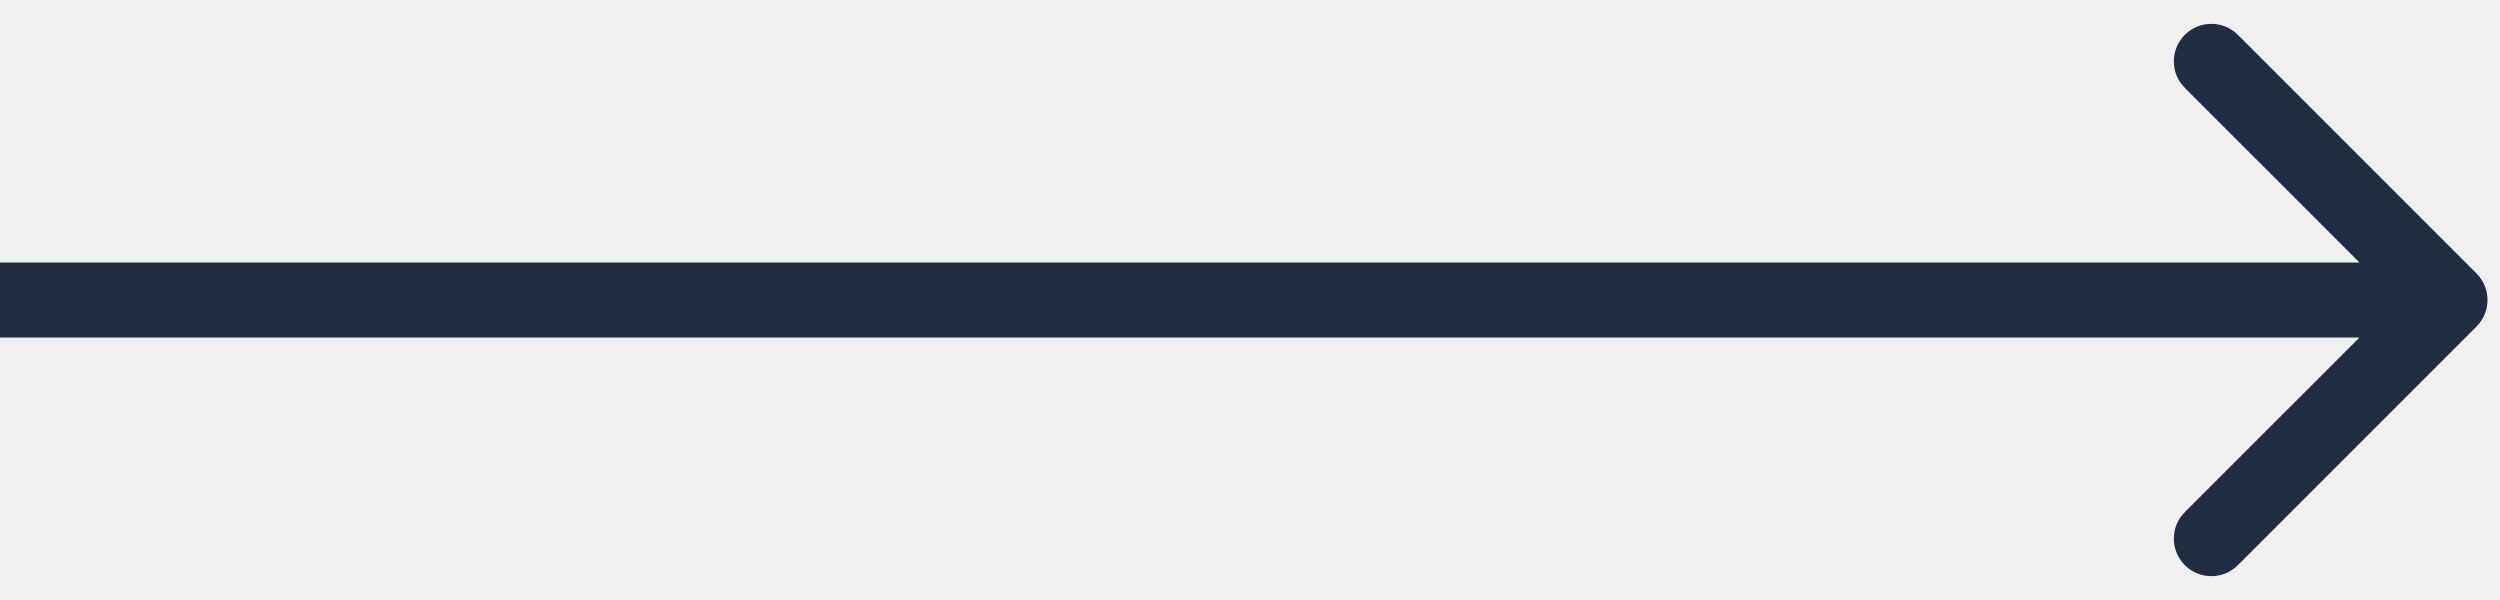
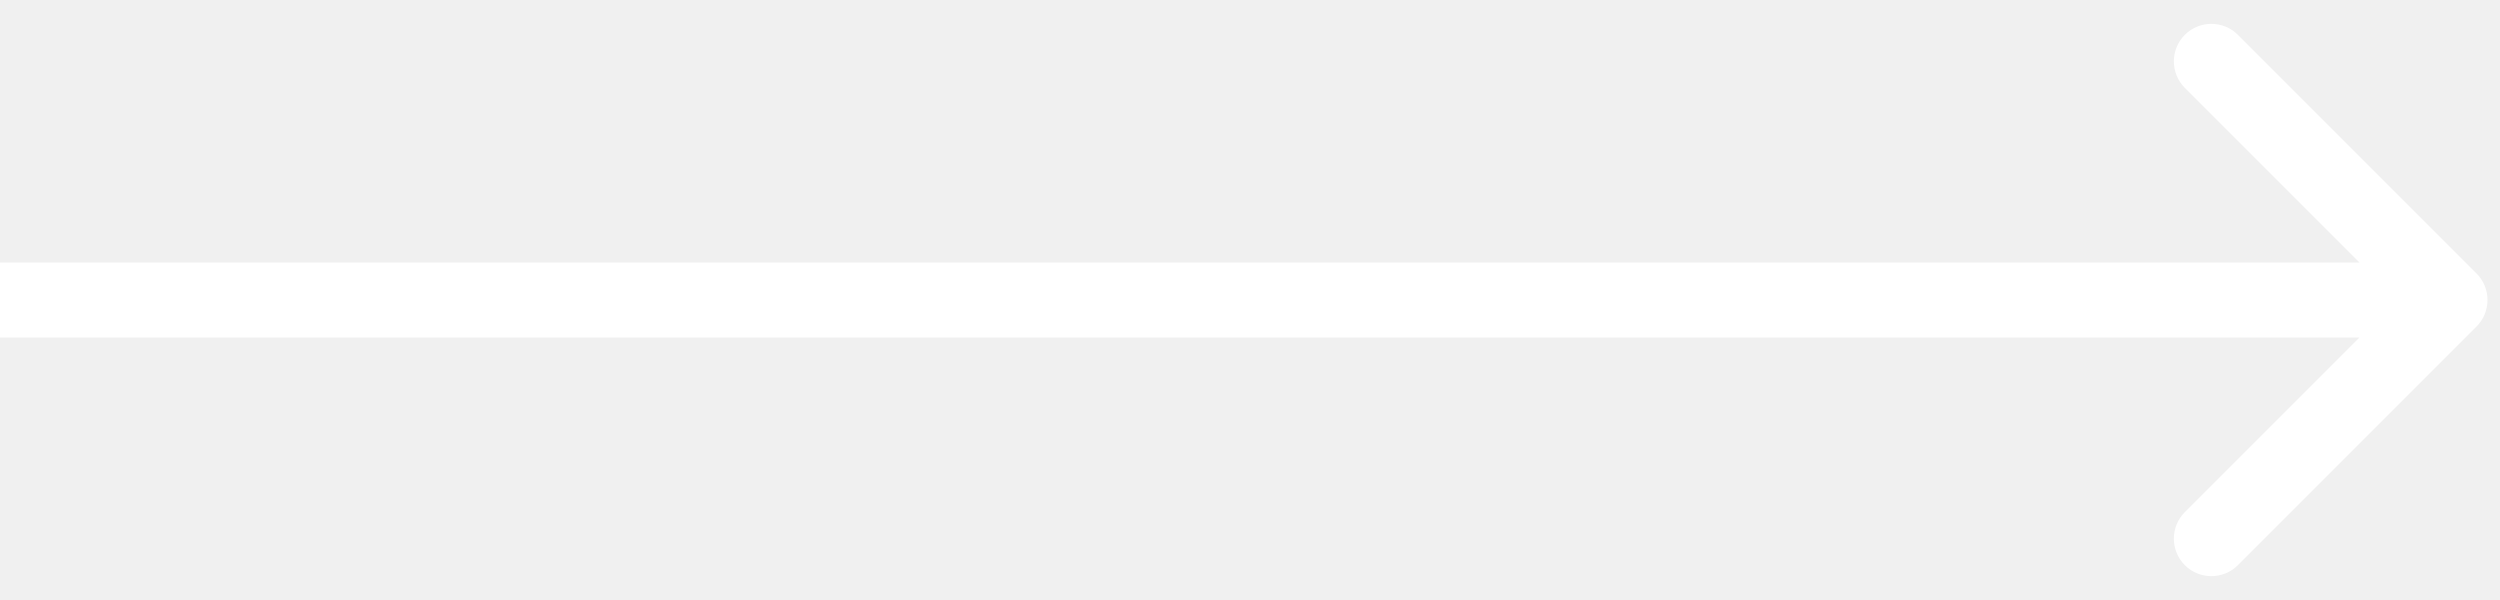
<svg xmlns="http://www.w3.org/2000/svg" width="100" height="24" viewBox="0 0 100 24" fill="none">
-   <path d="M99.061 13.061C99.646 12.475 99.646 11.525 99.061 10.939L89.515 1.393C88.929 0.808 87.979 0.808 87.393 1.393C86.808 1.979 86.808 2.929 87.393 3.515L95.879 12L87.393 20.485C86.808 21.071 86.808 22.021 87.393 22.607C87.979 23.192 88.929 23.192 89.515 22.607L99.061 13.061ZM0 13.5H98V10.5H0V13.5Z" fill="#222D44" />
+   <path d="M99.061 13.061C99.646 12.475 99.646 11.525 99.061 10.939L89.515 1.393C88.929 0.808 87.979 0.808 87.393 1.393C86.808 1.979 86.808 2.929 87.393 3.515L95.879 12L87.393 20.485C86.808 21.071 86.808 22.021 87.393 22.607C87.979 23.192 88.929 23.192 89.515 22.607L99.061 13.061ZM0 13.5H98V10.5H0V13.5Z" fill="#fff" />
</svg>
